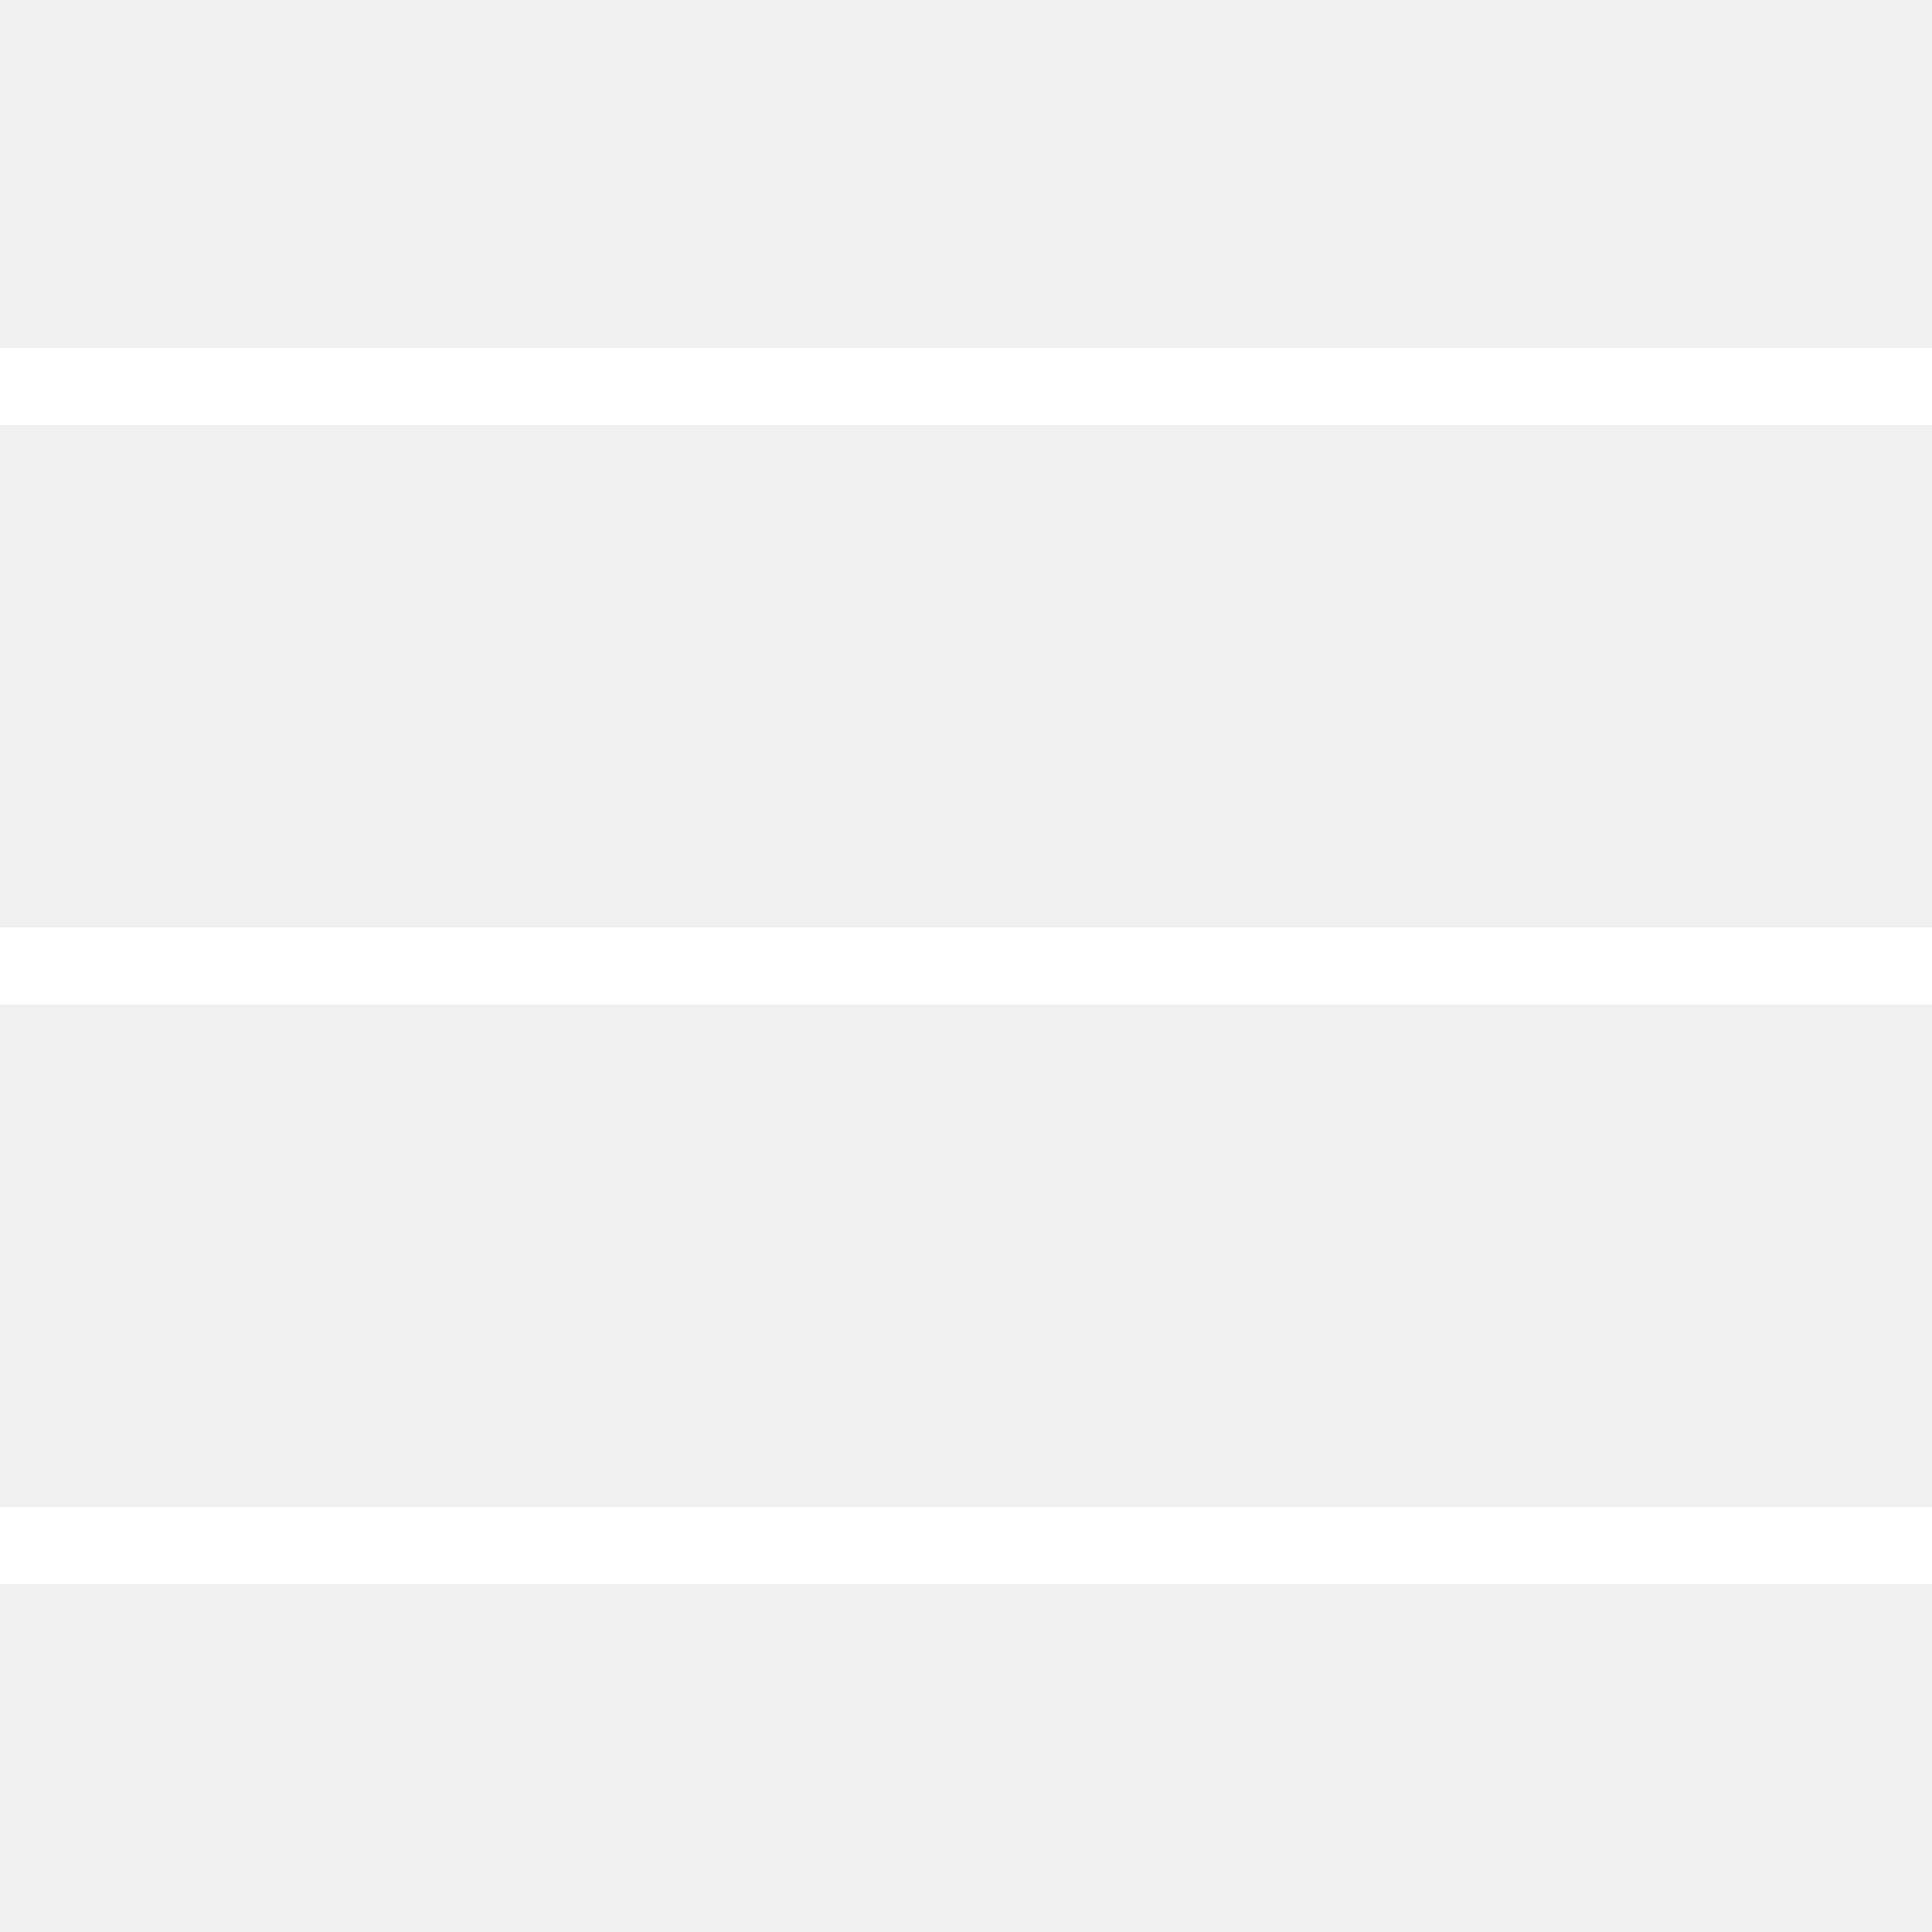
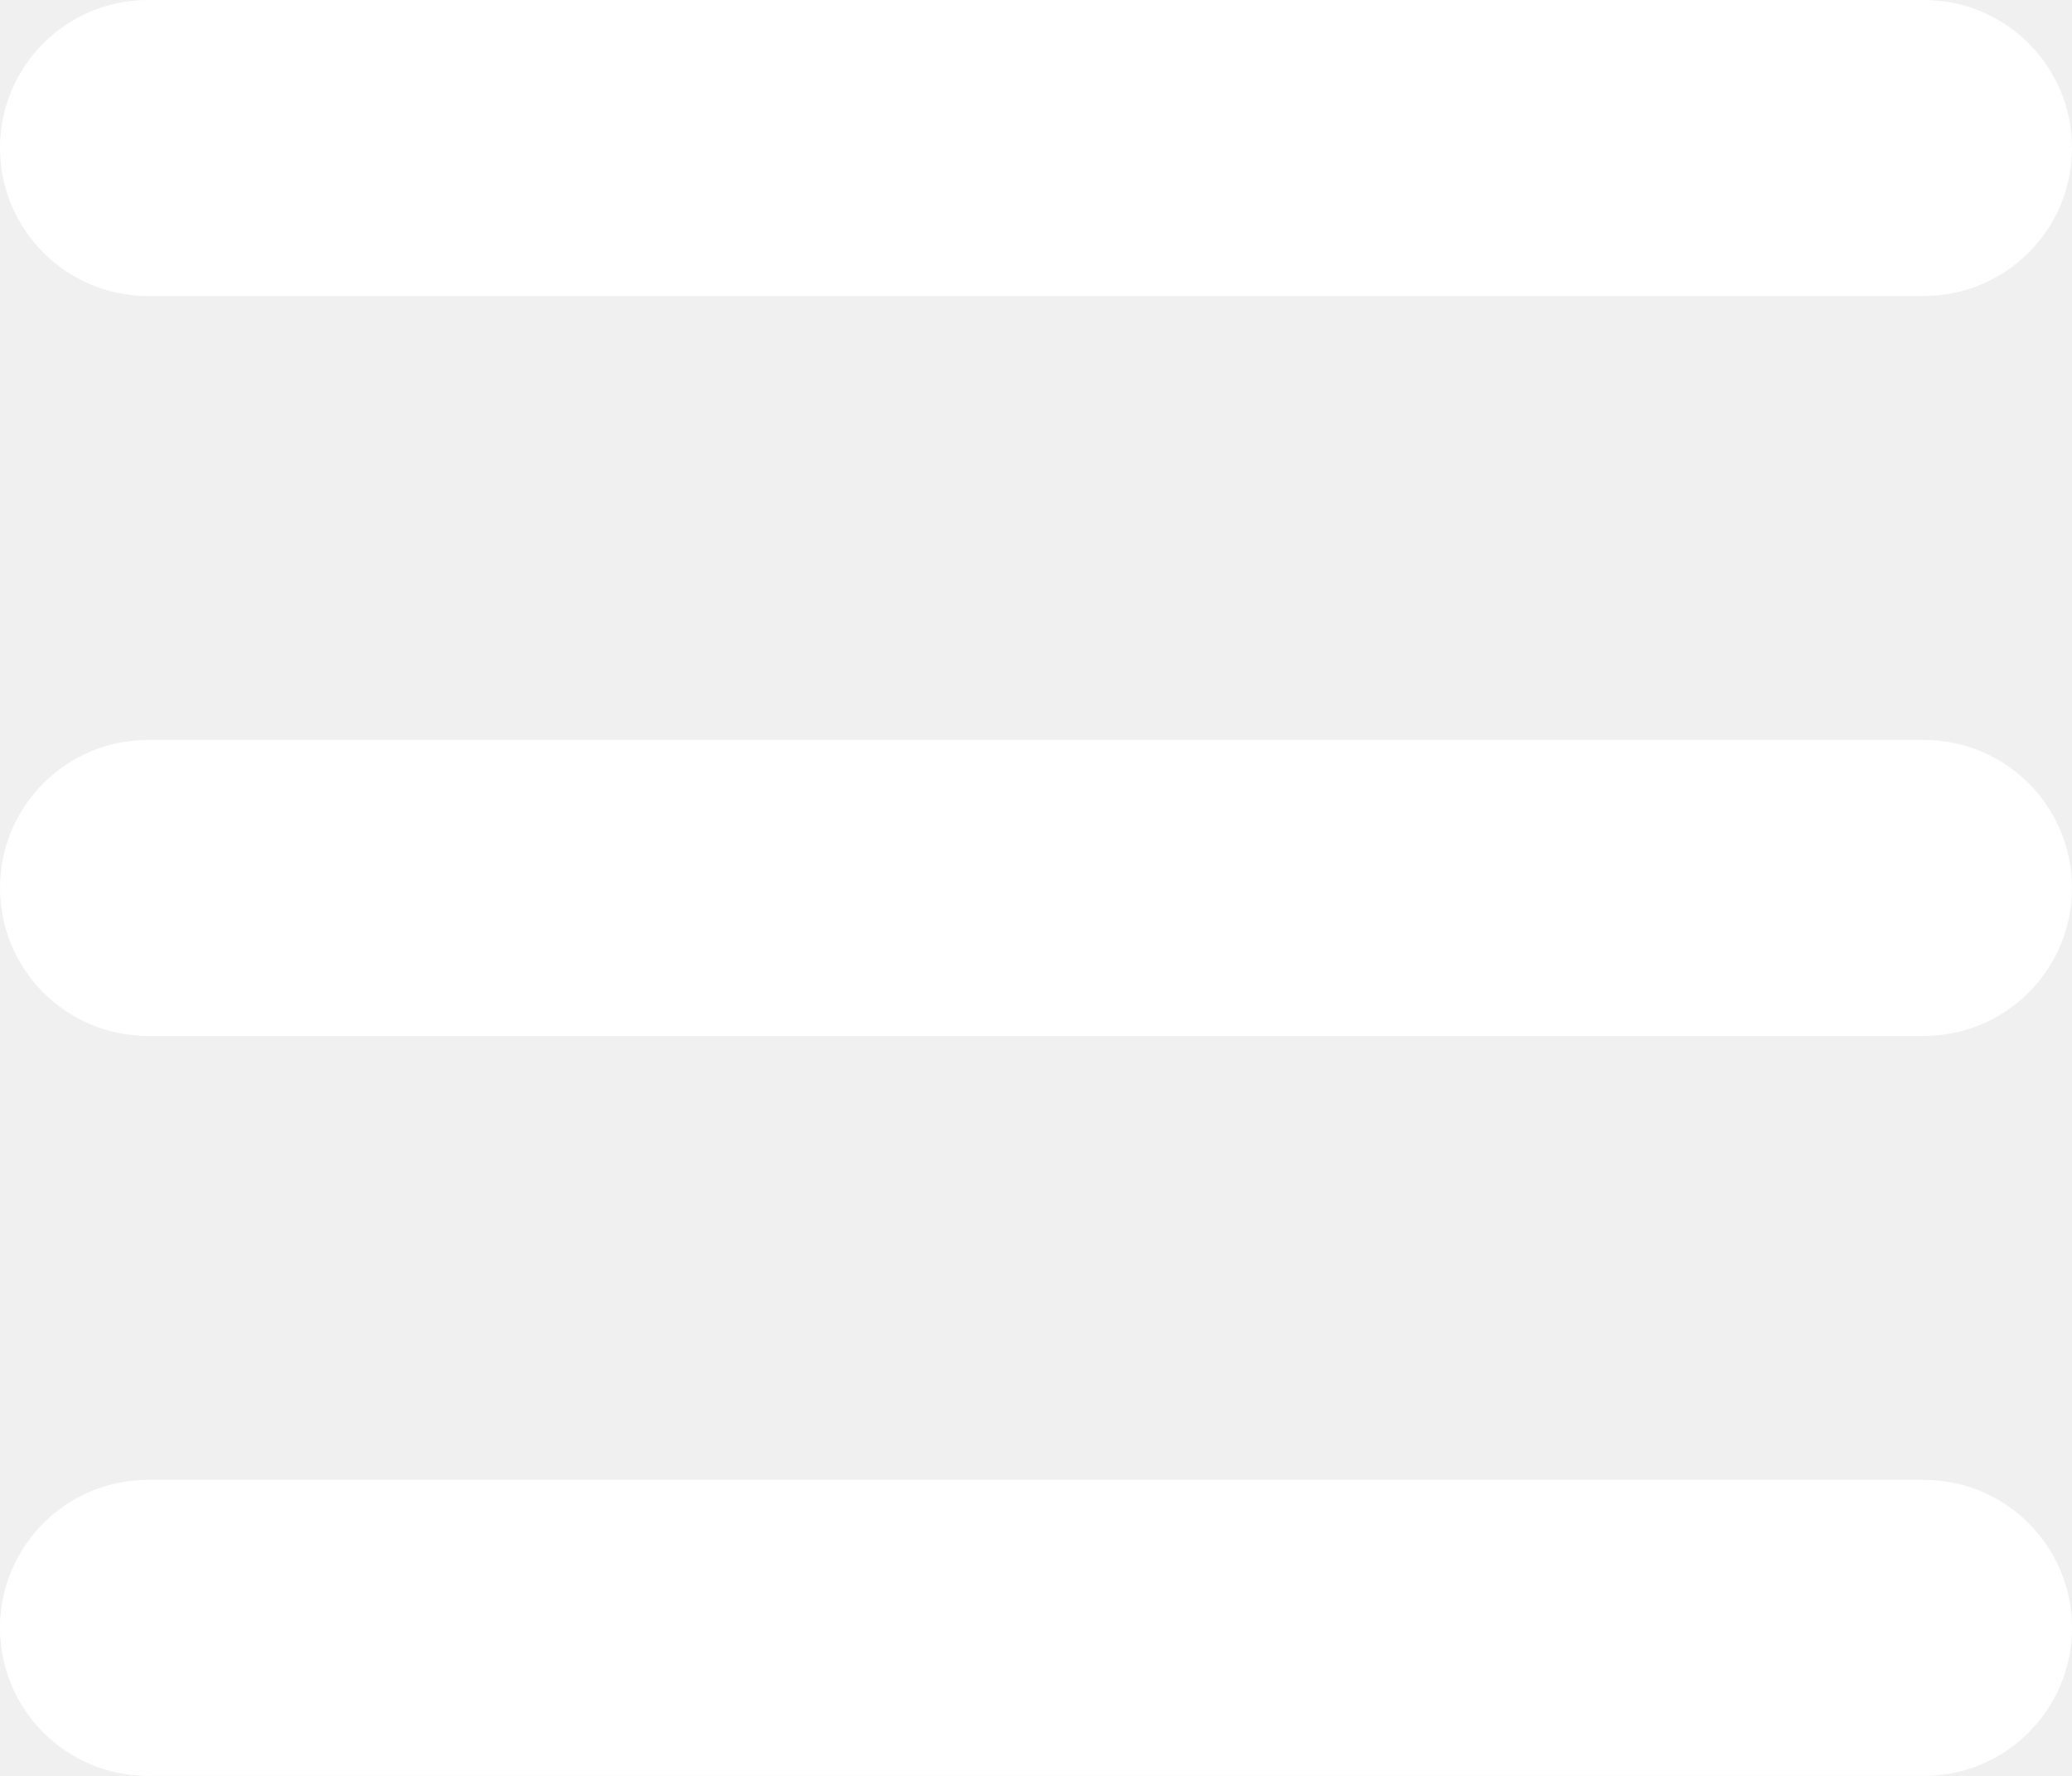
- <svg xmlns="http://www.w3.org/2000/svg" viewBox="0 0 50 50" width="50px" height="50px">
-   <g id="surface50803705">
-     <path style=" stroke:none;fill-rule:nonzero;fill:rgb(100%,100%,100%);fill-opacity:1;" d="M 0 9 L 0 11 L 50 11 L 50 9 Z M 0 24 L 0 26 L 50 26 L 50 24 Z M 0 39 L 0 41 L 50 41 L 50 39 Z M 0 39 " />
-   </g>
+ <svg xmlns="http://www.w3.org/2000/svg" width="28" height="24" viewBox="0 0 28 24">
+   <path id="Hamburger_icon" d="M4,8H28a2,2,0,0,0,0-4H4A2,2,0,0,0,4,8Zm24,6H4a2,2,0,0,0,0,4H28a2,2,0,0,0,0-4Zm0,10H4a2,2,0,0,0,0,4H28a2,2,0,0,0,0-4Z" transform="translate(-2 -4)" fill="#fff" />
</svg>
